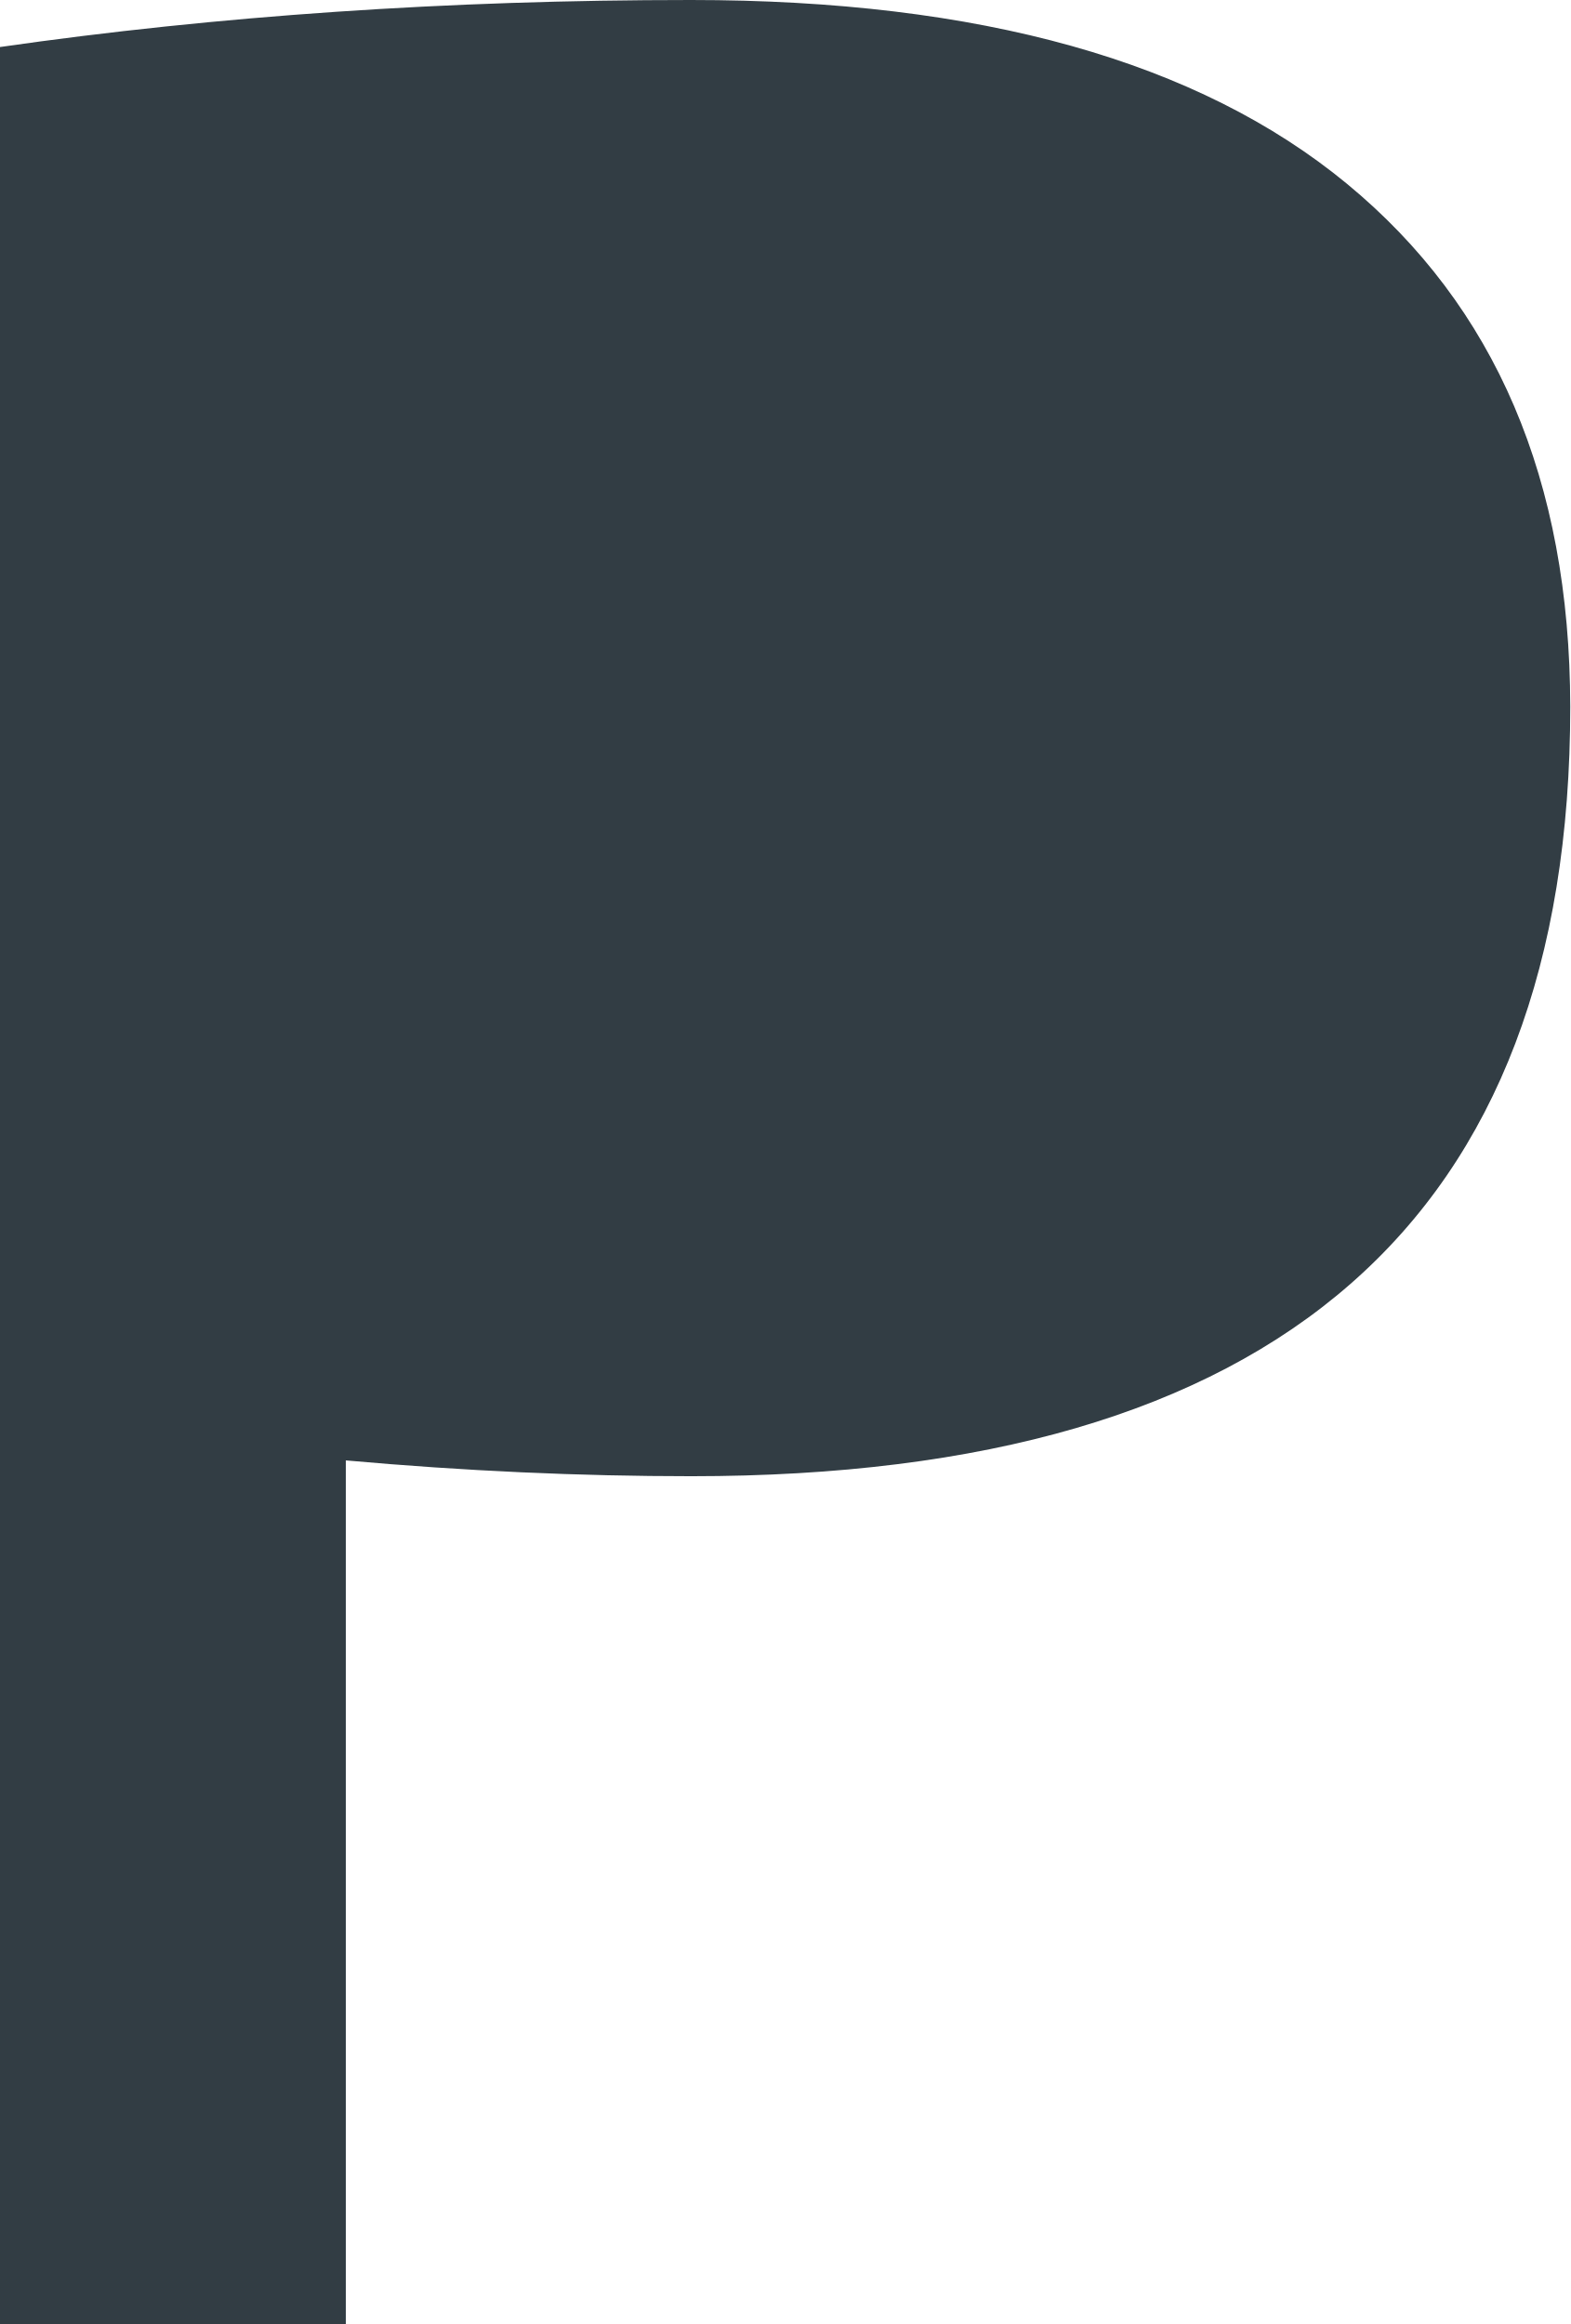
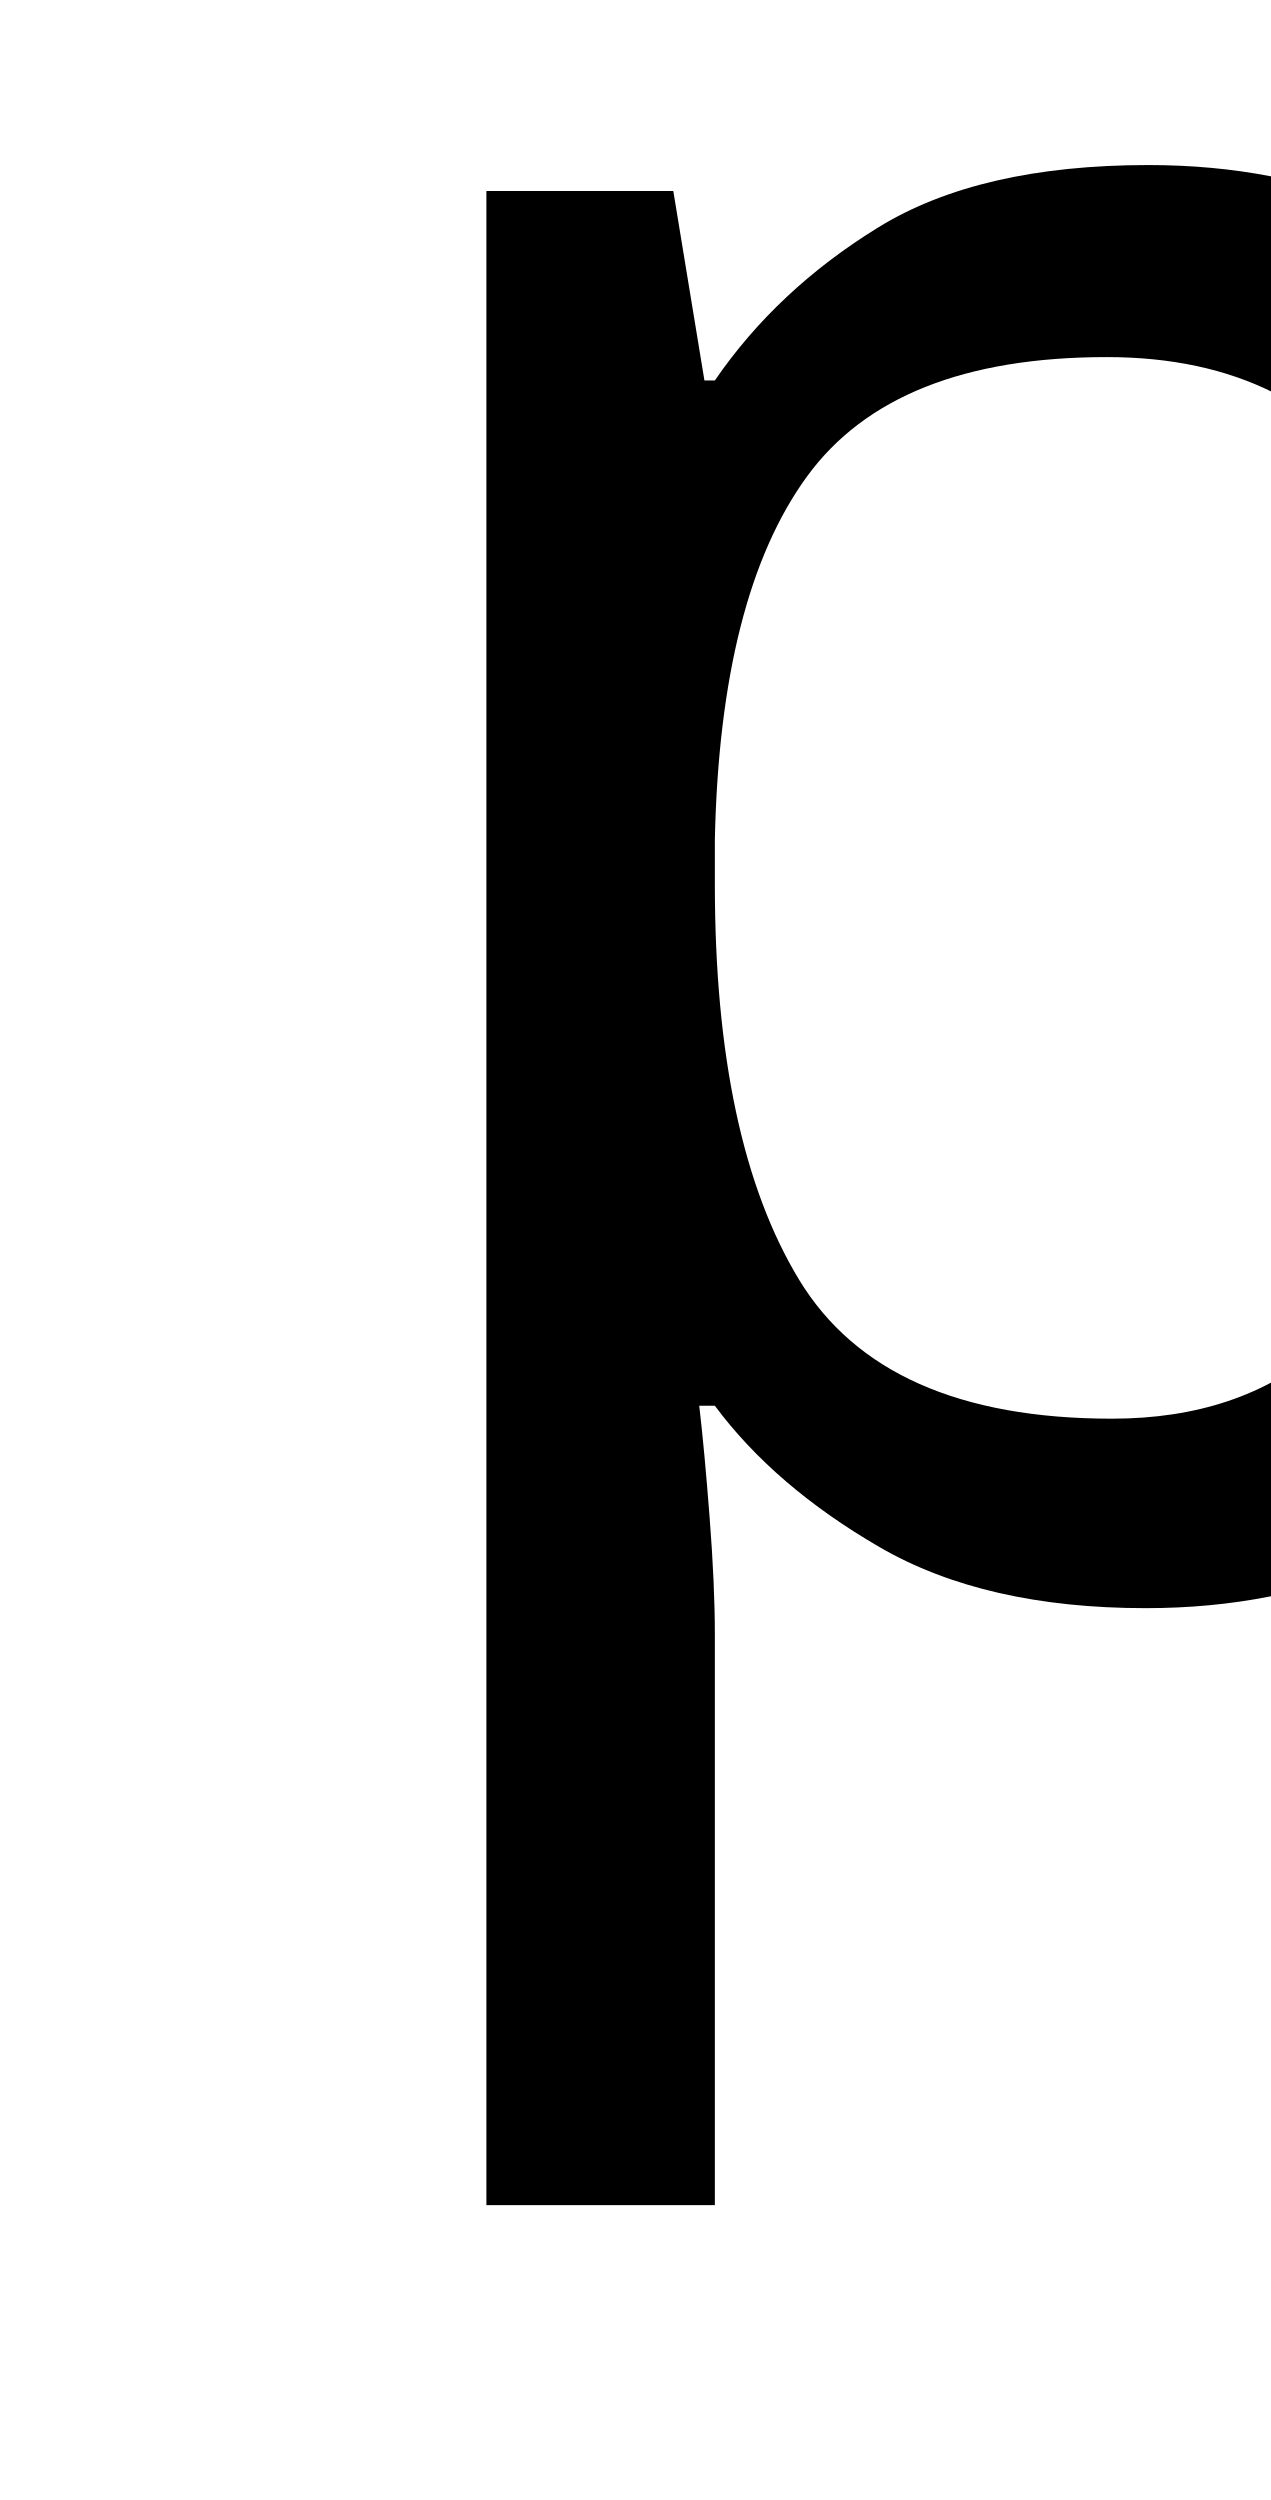
- <svg xmlns="http://www.w3.org/2000/svg" version="1.1" id="Layer_1" x="0px" y="0px" viewBox="0 0 397.3 588" style="enable-background:new 0 0 397.3 588;" xml:space="preserve">
-   <style type="text/css">
- 	.st0{fill:#323D44;}
- </style>
-   <path class="st0" d="M397.3,178.8c0,129.8-74.1,194.7-222.4,194.7c-28.1,0-57.3-1.3-87.4-4V588H0V11.9C55,4,113.3,0,174.8,0  c73.1,0,128.4,15.5,166,46.5S397.2,121.5,397.3,178.8z" />
+ <svg xmlns="http://www.w3.org/2000/svg" id="Layer_1" data-name="Layer 1" viewBox="0 0 440.13 865.89">
+   <defs>
+     <style>.cls-1{isolation:isolate;font-size:898.98px;font-family:EuphoriaScript-Regular, Euphoria Script;}</style>
+   </defs>
+   <text class="cls-1" transform="translate(92.06 548.01)">p</text>
</svg>
